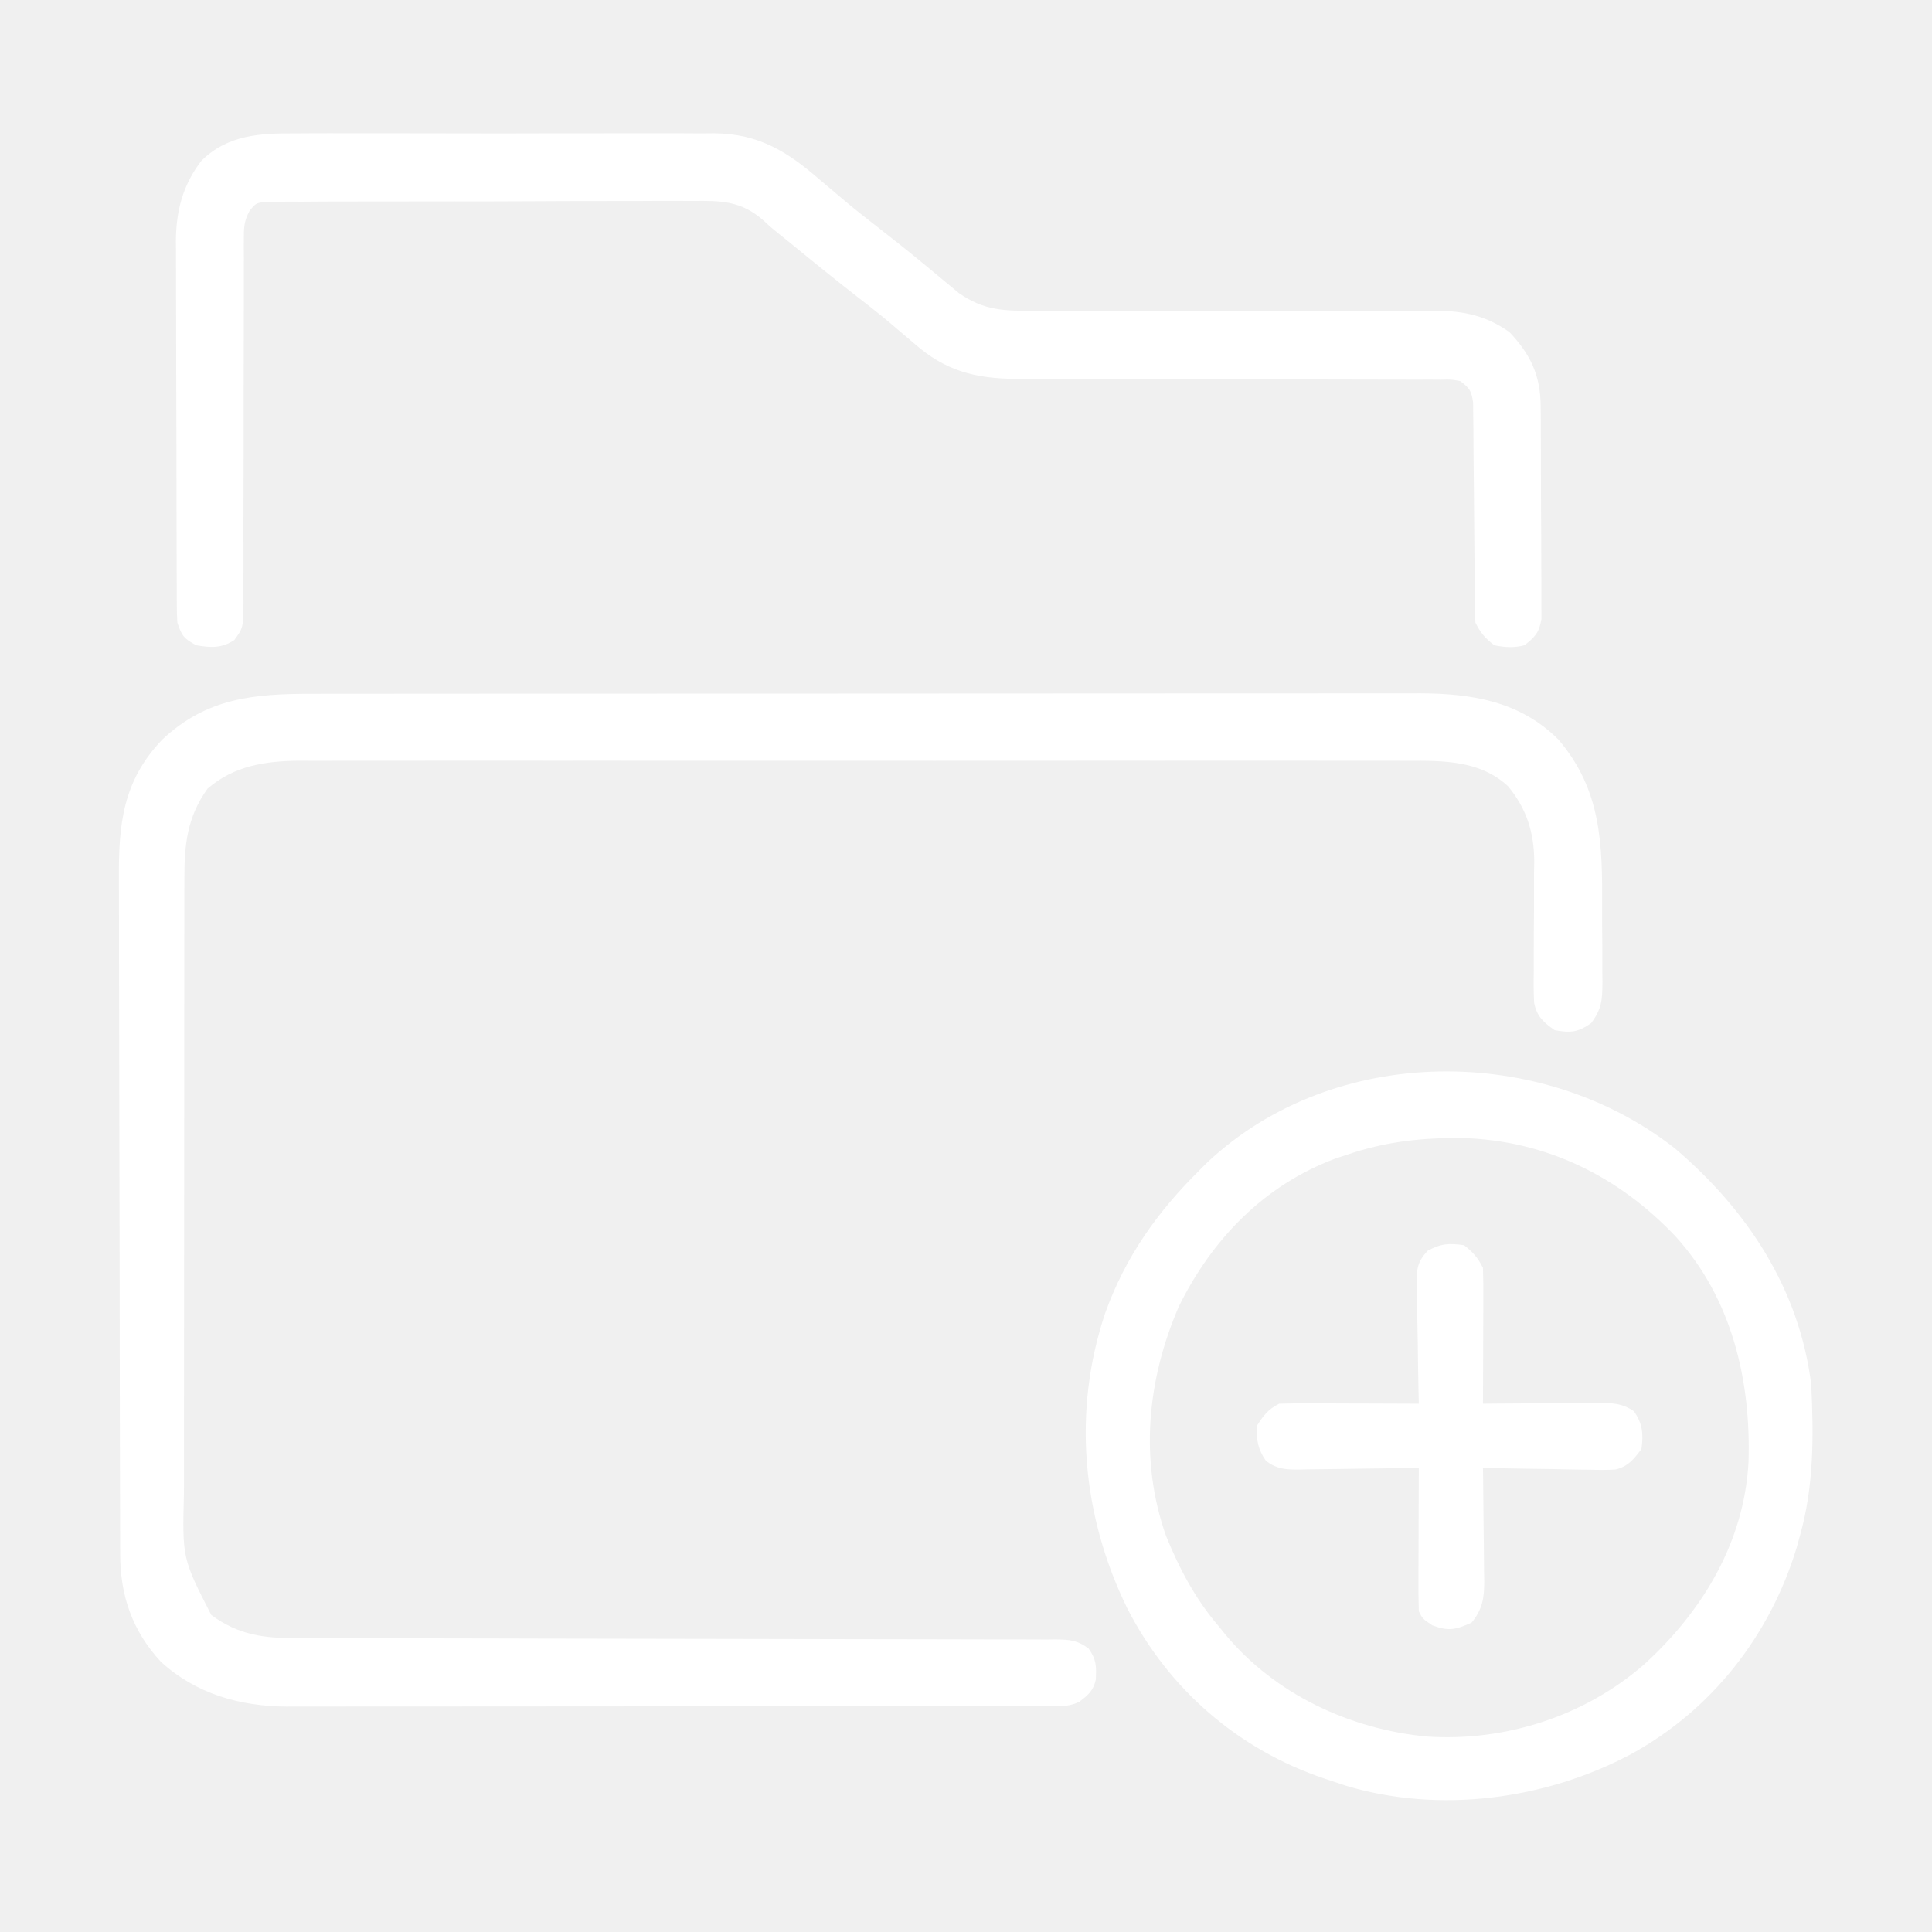
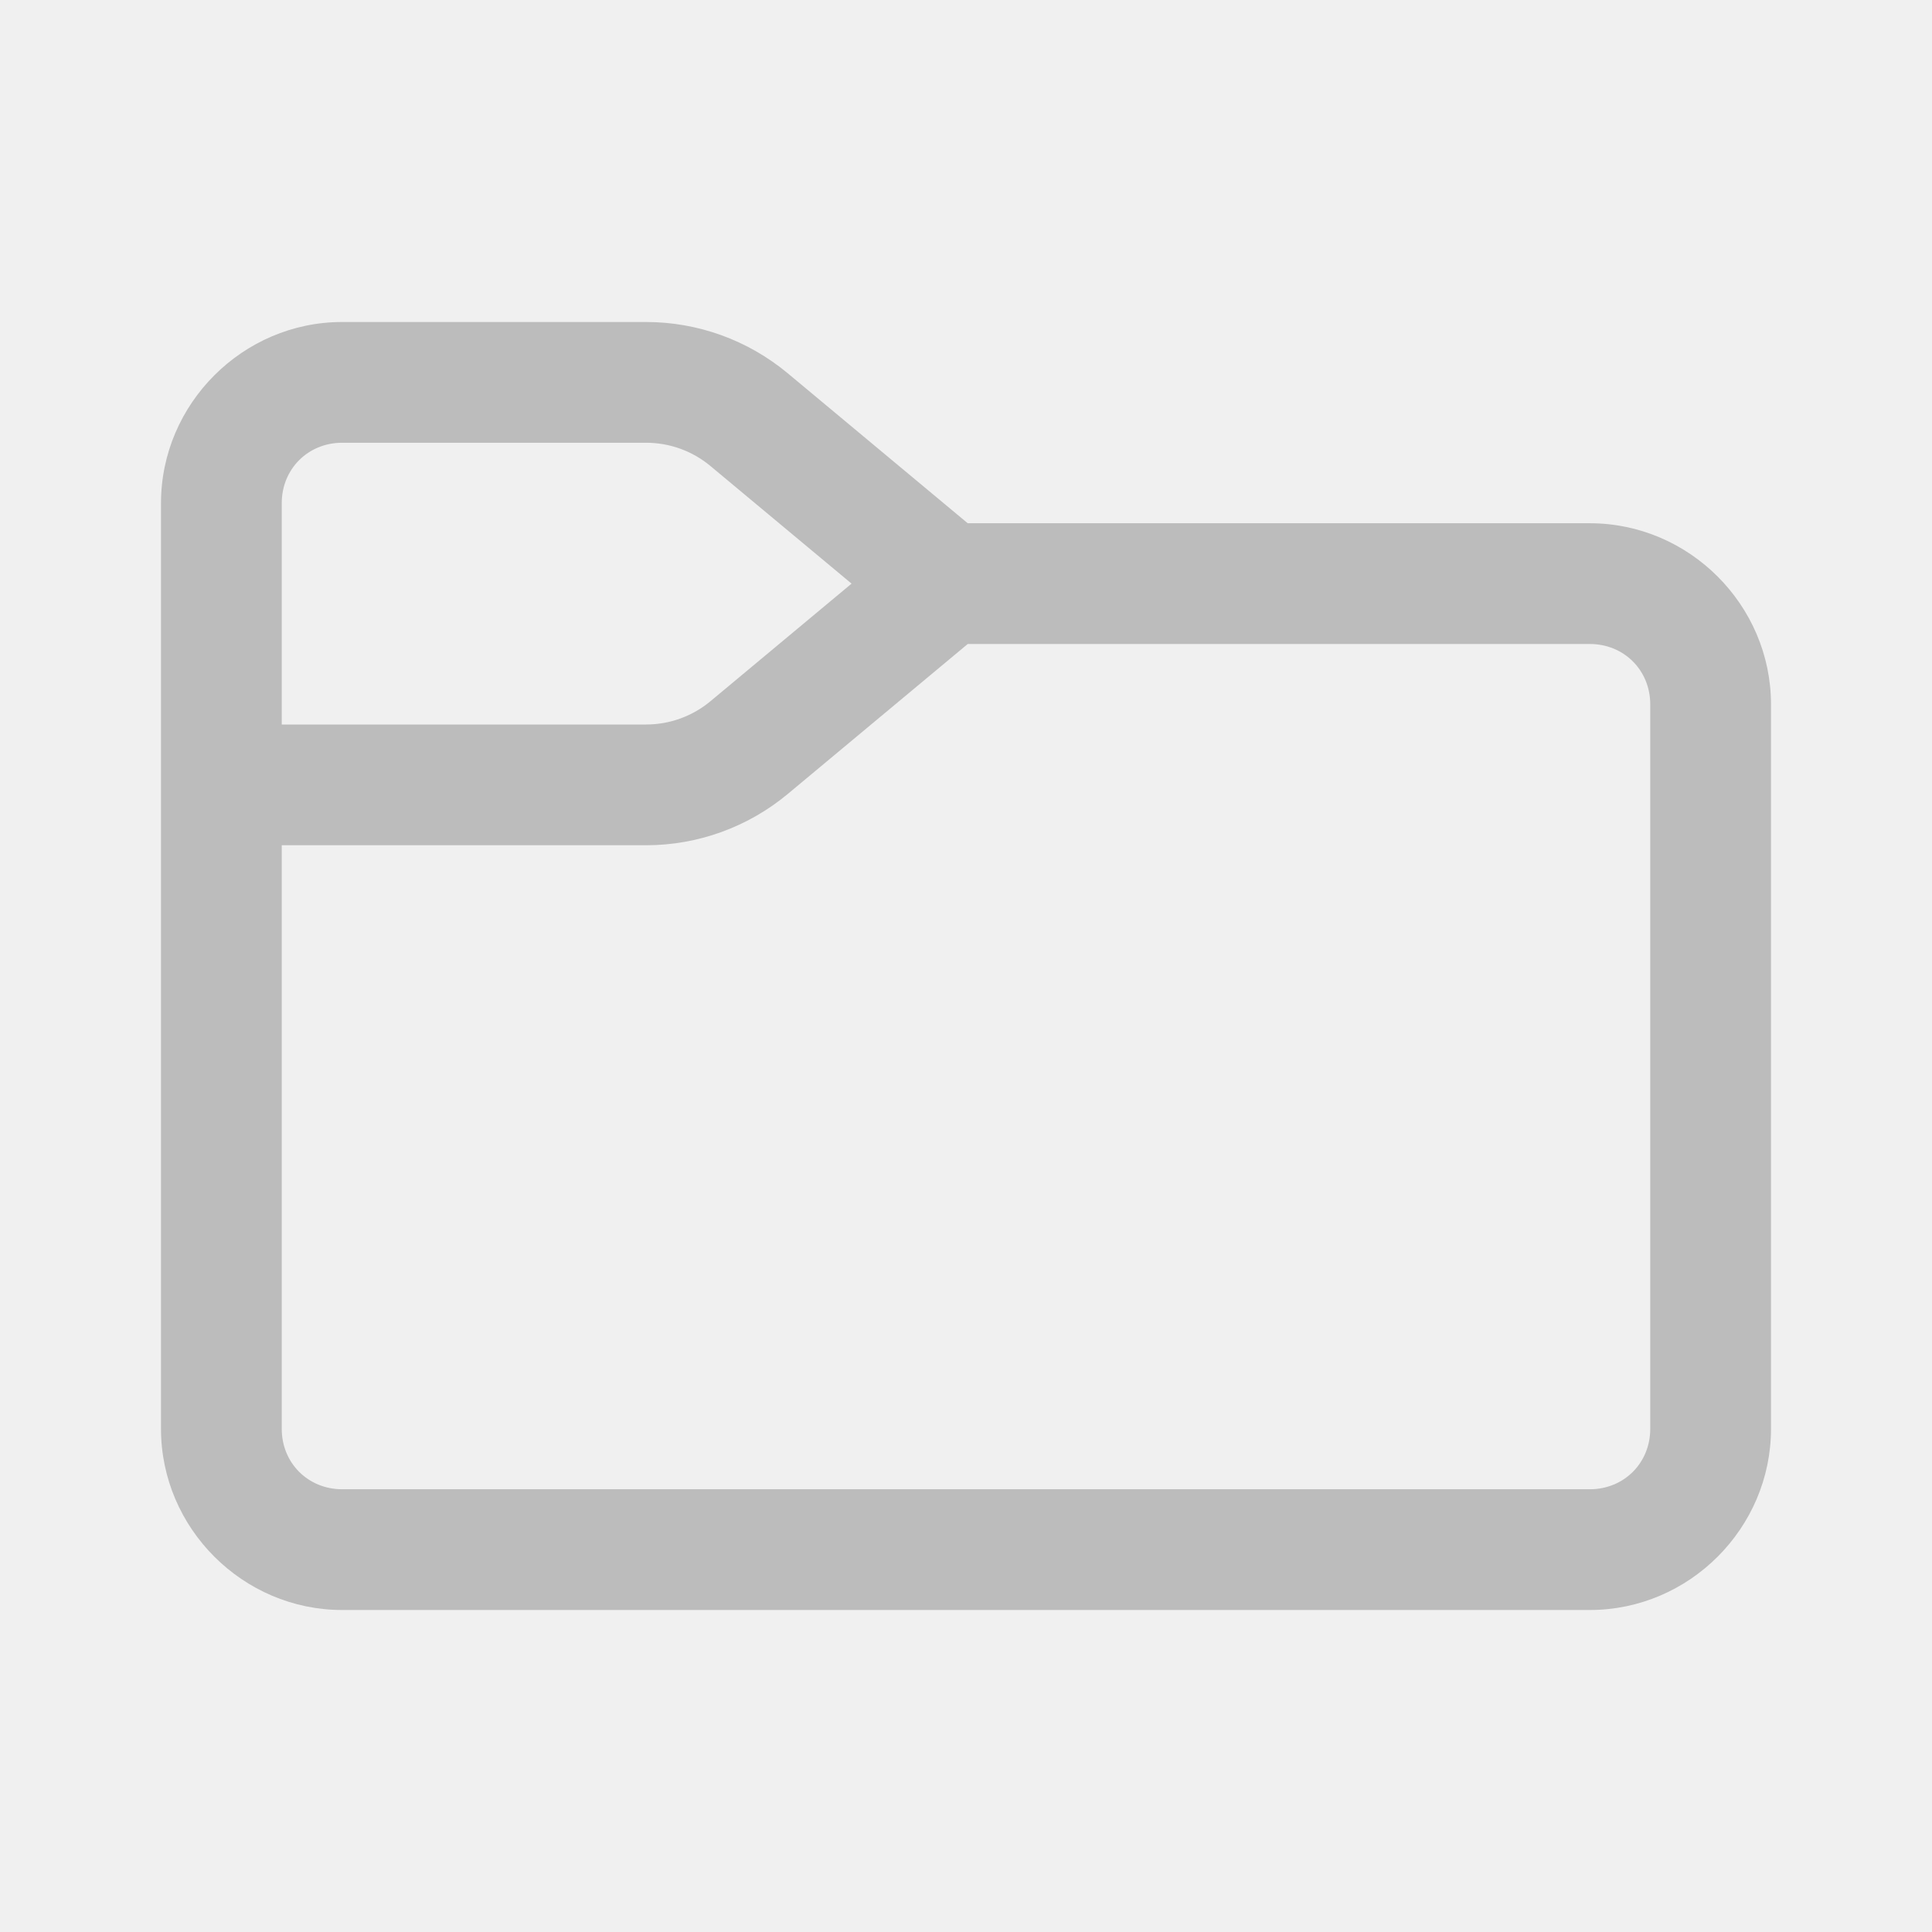
- <svg xmlns="http://www.w3.org/2000/svg" width="512" height="512" viewBox="0 0 512 512" fill="none">
-   <path d="M82.884 183.866C84.174 183.864 85.463 183.862 86.792 183.86C90.355 183.853 93.919 183.854 97.483 183.855C101.332 183.855 105.181 183.849 109.031 183.845C116.567 183.836 124.103 183.834 131.638 183.833C137.766 183.833 143.893 183.831 150.02 183.827C167.404 183.819 184.787 183.814 202.171 183.815C203.107 183.815 204.044 183.815 205.009 183.815C205.946 183.815 206.884 183.815 207.85 183.815C223.045 183.815 238.24 183.806 253.435 183.792C269.048 183.777 284.662 183.77 300.276 183.771C309.037 183.772 317.798 183.769 326.559 183.758C334.019 183.749 341.478 183.747 348.937 183.754C352.74 183.757 356.543 183.757 360.345 183.748C364.475 183.739 368.605 183.745 372.734 183.753C373.926 183.748 375.118 183.743 376.346 183.737C390.147 183.794 402.865 185.866 413 196C424.466 209.432 424.674 223.786 424.576 240.641C424.562 244.021 424.597 247.398 424.634 250.777C424.635 252.935 424.634 255.093 424.629 257.25C424.642 258.255 424.655 259.261 424.669 260.296C424.606 264.989 424.537 267.274 421.679 271.133C418.125 273.61 416.246 273.758 412 273C409.073 270.957 407.265 269.358 406.562 265.761C406.407 262.95 406.413 260.178 406.468 257.363C406.464 255.811 406.464 255.811 406.459 254.228C406.445 249.814 406.49 245.401 406.53 240.988C406.55 237.758 406.541 234.53 406.531 231.301C406.551 230.318 406.57 229.336 406.59 228.323C406.562 220.679 404.592 214.352 399.663 208.38C392.279 201.495 382.459 201.566 372.981 201.619C371.69 201.614 370.398 201.61 369.067 201.605C365.502 201.593 361.937 201.599 358.371 201.608C354.519 201.615 350.666 201.604 346.813 201.596C339.273 201.583 331.734 201.586 324.194 201.594C318.065 201.601 311.936 201.602 305.807 201.599C304.497 201.598 304.497 201.598 303.161 201.597C301.387 201.596 299.613 201.595 297.839 201.594C281.214 201.586 264.589 201.596 247.964 201.612C233.707 201.625 219.451 201.623 205.194 201.609C188.628 201.593 172.061 201.587 155.495 201.596C153.727 201.597 151.96 201.598 150.193 201.599C149.323 201.599 148.454 201.6 147.558 201.6C141.438 201.603 135.318 201.598 129.198 201.591C121.737 201.583 114.277 201.585 106.816 201.601C103.011 201.609 99.207 201.612 95.402 201.602C91.274 201.592 87.146 201.604 83.018 201.619C81.821 201.612 80.624 201.606 79.39 201.599C70.359 201.662 62.044 202.917 55 209C49.615 216.516 48.846 223.737 48.866 232.843C48.864 233.602 48.861 234.361 48.859 235.143C48.853 237.671 48.854 240.198 48.854 242.726C48.851 244.545 48.848 246.364 48.844 248.183C48.835 253.113 48.833 258.043 48.833 262.972C48.832 266.055 48.83 269.137 48.827 272.22C48.818 282.98 48.814 293.741 48.814 304.502C48.815 314.521 48.804 324.541 48.789 334.56C48.776 343.173 48.77 351.785 48.771 360.398C48.771 365.537 48.768 370.677 48.758 375.816C48.748 380.651 48.748 385.485 48.755 390.32C48.756 392.09 48.754 393.86 48.748 395.63C48.312 412.992 48.312 412.992 56 428C63.286 433.329 69.905 434.15 78.774 434.131C79.658 434.134 80.541 434.136 81.451 434.138C84.412 434.144 87.372 434.143 90.332 434.142C92.454 434.145 94.577 434.149 96.699 434.152C101.269 434.16 105.839 434.166 110.408 434.169C117.631 434.175 124.853 434.191 132.075 434.21C134.548 434.216 137.02 434.223 139.492 434.229C140.729 434.232 141.967 434.235 143.243 434.239C160.058 434.281 176.872 434.314 193.687 434.326C205.03 434.334 216.373 434.357 227.716 434.395C233.72 434.415 239.723 434.428 245.727 434.423C251.37 434.418 257.013 434.432 262.656 434.46C264.73 434.467 266.803 434.467 268.877 434.459C271.703 434.451 274.527 434.466 277.352 434.488C278.59 434.475 278.59 434.475 279.853 434.462C283.489 434.514 285.57 434.673 288.507 436.907C290.577 439.81 290.566 441.636 290.398 445.098C289.791 447.998 288.335 449.283 286 451C282.764 452.618 279.219 452.141 275.664 452.134C274.792 452.136 273.919 452.138 273.02 452.141C270.078 452.147 267.137 452.146 264.195 452.145C262.093 452.148 259.99 452.152 257.888 452.156C252.163 452.164 246.437 452.167 240.711 452.167C235.933 452.168 231.155 452.172 226.376 452.176C215.098 452.184 203.819 452.186 192.54 452.185C180.91 452.185 169.281 452.195 157.651 452.211C147.668 452.224 137.684 452.23 127.701 452.229C121.739 452.229 115.776 452.232 109.813 452.242C104.199 452.252 98.585 452.252 92.971 452.245C90.914 452.244 88.857 452.246 86.801 452.252C83.984 452.26 81.168 452.255 78.351 452.247C77.545 452.253 76.739 452.258 75.908 452.263C63.56 452.189 51.9 448.871 42.625 440.375C35.029 432.161 31.85 422.779 31.852 411.848C31.849 411.02 31.845 410.191 31.841 409.337C31.83 406.556 31.826 403.775 31.823 400.994C31.816 399.001 31.81 397.009 31.803 395.016C31.782 388.468 31.771 381.92 31.761 375.371C31.757 373.115 31.753 370.86 31.749 368.604C31.73 358.004 31.716 347.403 31.707 336.803C31.698 324.576 31.671 312.349 31.631 300.123C31.601 290.667 31.586 281.211 31.583 271.755C31.58 266.11 31.571 260.466 31.546 254.821C31.523 249.506 31.519 244.192 31.529 238.877C31.529 236.932 31.523 234.987 31.509 233.042C31.413 218.536 32.488 206.989 43 196C54.829 184.897 67.343 183.846 82.884 183.866Z" fill="white" />
-   <path d="M443.992 304.433C463.02 320.669 476.874 341.575 480 367C480.654 380.544 480.712 393.878 477 407C476.721 408.016 476.443 409.031 476.156 410.078C469.026 433.558 453.551 453.279 432 465C409.396 476.934 381.463 480.655 356.742 473.254C354.889 472.633 354.889 472.633 353 472C352.045 471.686 352.045 471.686 351.071 471.366C328.198 463.675 309.766 447.752 298.75 426.25C286.735 401.738 284.169 373.916 292.898 347.955C298.292 332.977 306.737 321.123 318 310C318.688 309.313 319.376 308.626 320.086 307.918C353.662 276.538 408.607 276.55 443.992 304.433ZM357 306C355.948 306.35 354.896 306.701 353.812 307.062C334.967 314.129 321.215 328.389 312.429 346.179C304.019 365.568 301.922 386.889 309 407C312.496 415.649 316.881 423.921 323 431C323.581 431.723 324.162 432.446 324.761 433.191C337.988 449.047 357.749 458.248 378.111 460.202C398.889 461.588 419.959 454.824 435.704 441.093C451.151 427.044 462.212 408.743 463.375 387.508C464.059 365.843 458.99 344.118 444.047 327.668C428.985 311.75 409.777 302.243 387.7 301.598C376.849 301.47 367.296 302.506 357 306Z" fill="white" />
-   <path d="M78.277 35.353C80.216 35.34 80.216 35.34 82.193 35.326C85.71 35.304 89.226 35.312 92.743 35.328C96.44 35.341 100.138 35.329 103.835 35.321C110.042 35.312 116.249 35.324 122.456 35.348C129.61 35.375 136.763 35.366 143.917 35.339C150.083 35.316 156.249 35.313 162.415 35.326C166.087 35.334 169.759 35.335 173.432 35.318C177.529 35.301 181.625 35.325 185.722 35.353C186.924 35.343 188.125 35.333 189.363 35.322C201.099 35.469 208.586 40.115 217.25 47.625C218.732 48.877 220.215 50.129 221.699 51.379C222.788 52.301 222.788 52.301 223.9 53.242C226.9 55.753 229.972 58.165 233.062 60.562C236.821 63.481 240.544 66.434 244.214 69.465C244.928 70.052 245.641 70.64 246.376 71.246C247.754 72.383 249.127 73.526 250.496 74.674C251.126 75.194 251.756 75.714 252.406 76.25C252.956 76.709 253.505 77.168 254.072 77.64C260.778 82.37 266.29 82.417 274.272 82.353C276.122 82.356 276.122 82.356 278.009 82.359C280.684 82.362 283.359 82.36 286.033 82.349C290.271 82.333 294.508 82.341 298.746 82.354C310.034 82.384 321.322 82.383 332.61 82.364C340.029 82.352 347.447 82.354 354.867 82.382C359.071 82.397 363.274 82.39 367.478 82.366C370.722 82.353 373.966 82.373 377.21 82.388C378.361 82.375 379.513 82.361 380.699 82.348C388.094 82.422 393.873 83.691 400 88C405.561 93.865 408.236 99.41 408.29 107.563C408.303 108.871 408.316 110.179 408.329 111.526C408.332 112.946 408.334 114.365 408.336 115.785C408.342 117.248 408.349 118.711 408.356 120.174C408.368 123.235 408.371 126.295 408.37 129.356C408.37 133.275 408.397 137.195 408.432 141.114C408.454 144.133 408.458 147.152 408.457 150.171C408.459 151.616 408.468 153.062 408.484 154.507C408.503 156.527 408.495 158.547 408.485 160.566C408.488 161.715 408.491 162.863 408.494 164.047C407.894 167.63 406.829 168.796 404 171C401.26 171.728 398.767 171.58 396 171C393.568 169.13 392.359 167.718 391 165C390.895 163.076 390.854 161.148 390.842 159.221C390.826 157.404 390.826 157.404 390.811 155.55C390.803 154.235 390.796 152.921 390.789 151.566C390.776 150.209 390.762 148.851 390.747 147.493C390.686 141.722 390.632 135.95 390.598 130.178C390.577 126.649 390.542 123.119 390.497 119.59C390.476 117.589 390.471 115.589 390.466 113.589C390.441 111.767 390.441 111.767 390.416 109.908C390.408 108.837 390.4 107.766 390.392 106.663C389.933 103.549 389.469 102.867 387 101C384.608 100.549 384.608 100.549 381.885 100.621C380.297 100.609 380.297 100.609 378.678 100.596C376.936 100.606 376.936 100.606 375.16 100.615C373.936 100.61 372.713 100.604 371.453 100.599C368.791 100.589 366.13 100.585 363.468 100.589C359.252 100.596 355.036 100.58 350.82 100.561C341.859 100.523 332.898 100.51 323.937 100.5C314.287 100.489 304.636 100.473 294.986 100.429C290.803 100.411 286.62 100.407 282.437 100.414C279.207 100.416 275.976 100.399 272.745 100.385C271.025 100.394 271.025 100.394 269.27 100.403C258.349 100.32 250.469 98.262 242.25 91C240.86 89.822 239.469 88.644 238.078 87.469C237.393 86.882 236.707 86.296 236.002 85.691C233.065 83.21 230.038 80.853 227 78.5C221.158 73.945 215.403 69.291 209.679 64.59C208.458 63.59 207.229 62.6 205.992 61.621C204 60 204 60 202.323 58.416C196.384 53.187 191.065 53.154 183.389 53.255C182.144 53.248 180.899 53.241 179.617 53.233C176.224 53.22 172.833 53.233 169.44 53.26C165.884 53.282 162.327 53.274 158.77 53.27C152.804 53.269 146.839 53.291 140.873 53.327C133.976 53.37 127.079 53.377 120.182 53.364C113.538 53.353 106.895 53.364 100.252 53.387C97.427 53.396 94.602 53.398 91.777 53.394C87.839 53.389 83.901 53.418 79.963 53.45C78.79 53.446 77.616 53.441 76.407 53.435C75.338 53.45 74.268 53.464 73.166 53.478C72.235 53.483 71.304 53.487 70.345 53.491C67.878 53.81 67.878 53.81 66.2 55.745C64.856 58.27 64.626 59.749 64.628 62.592C64.621 63.509 64.614 64.426 64.607 65.37C64.615 66.369 64.623 67.368 64.631 68.396C64.627 69.454 64.623 70.511 64.619 71.6C64.613 73.896 64.613 76.191 64.62 78.487C64.629 82.118 64.618 85.748 64.603 89.379C64.563 99.702 64.562 110.025 64.564 120.348C64.564 126.661 64.545 132.975 64.514 139.288C64.504 142.869 64.516 146.45 64.528 150.03C64.519 152.221 64.509 154.412 64.498 156.603C64.508 157.602 64.517 158.6 64.527 159.629C64.457 166.371 64.457 166.371 62.093 169.619C58.738 171.832 55.875 171.668 52 171C48.764 169.257 48.176 168.528 47 165C46.905 163.52 46.865 162.037 46.859 160.555C46.853 159.645 46.848 158.735 46.842 157.798C46.841 156.802 46.84 155.806 46.839 154.78C46.834 153.73 46.828 152.679 46.823 151.596C46.809 148.112 46.802 144.628 46.797 141.144C46.791 138.724 46.785 136.304 46.779 133.883C46.769 128.803 46.763 123.723 46.759 118.643C46.754 112.141 46.73 105.639 46.701 99.137C46.683 94.135 46.678 89.132 46.676 84.13C46.673 81.733 46.665 79.337 46.652 76.94C46.635 73.582 46.637 70.225 46.643 66.866C46.634 65.88 46.625 64.895 46.615 63.879C46.663 55.899 48.428 49.028 53.388 42.592C60.352 35.712 69.017 35.275 78.277 35.353Z" fill="white" />
-   <path d="M388 330C390.365 331.867 391.66 333.321 393 336C393.087 338.699 393.116 341.372 393.098 344.07C393.096 344.867 393.095 345.663 393.093 346.483C393.088 349.031 393.075 351.578 393.062 354.125C393.057 355.85 393.053 357.576 393.049 359.301C393.038 363.534 393.021 367.767 393 372C394.07 371.99 395.139 371.979 396.241 371.968C400.214 371.932 404.188 371.909 408.161 371.89C409.88 371.88 411.599 371.867 413.317 371.849C415.79 371.825 418.262 371.814 420.734 371.805C421.501 371.794 422.268 371.784 423.058 371.773C426.841 371.773 429.84 371.779 433 374C435.3 377.22 435.553 380.126 435 384C433.026 386.638 431.441 388.667 428.118 389.435C425.869 389.578 423.671 389.563 421.418 389.488C420.604 389.481 419.79 389.474 418.951 389.467C416.362 389.439 413.776 389.376 411.188 389.313C409.428 389.287 407.668 389.265 405.908 389.244C401.605 389.189 397.303 389.103 393 389C393.016 390.064 393.031 391.129 393.048 392.225C393.102 396.186 393.136 400.146 393.165 404.106C393.18 405.818 393.2 407.53 393.226 409.242C393.263 411.707 393.28 414.172 393.293 416.637C393.308 417.398 393.324 418.16 393.34 418.945C393.341 423.475 392.895 426.45 390 430C385.838 431.885 383.949 432.351 379.625 430.75C377 429 377 429 376 427C375.913 424.156 375.884 421.336 375.902 418.492C375.904 417.652 375.905 416.811 375.907 415.945C375.912 413.255 375.925 410.565 375.938 407.875C375.943 406.053 375.947 404.232 375.951 402.41C375.962 397.94 375.979 393.47 376 389C374.87 389.021 373.74 389.042 372.575 389.064C368.378 389.136 364.182 389.182 359.984 389.22C358.169 389.24 356.353 389.267 354.537 389.302C351.926 389.35 349.315 389.373 346.703 389.391C345.893 389.411 345.082 389.432 344.247 389.453C340.645 389.455 338.472 389.344 335.519 387.19C333.352 384.065 333 381.786 333 378C334.766 375.198 336.03 373.485 339 372C341.772 371.913 344.518 371.885 347.289 371.902C348.517 371.905 348.517 371.905 349.769 371.907C352.388 371.912 355.006 371.925 357.625 371.938C359.398 371.943 361.172 371.947 362.945 371.951C367.297 371.962 371.648 371.98 376 372C375.974 370.87 375.948 369.74 375.921 368.575C375.83 364.379 375.773 360.182 375.725 355.984C375.7 354.169 375.666 352.353 375.623 350.537C375.562 347.926 375.534 345.315 375.512 342.703C375.486 341.893 375.46 341.082 375.434 340.247C375.432 336.305 375.595 334.441 378.308 331.487C381.837 329.537 384.025 329.422 388 330Z" fill="white" />
+ <svg xmlns="http://www.w3.org/2000/svg" viewBox="0,0,256,256" width="48px" height="48px" fill-rule="nonzero">
+   <g fill="#bcbcbc" fill-rule="nonzero" stroke="none" stroke-width="1" stroke-linecap="butt" stroke-linejoin="miter" stroke-miterlimit="10" stroke-dasharray="" stroke-dashoffset="0" font-family="none" font-weight="none" font-size="none" text-anchor="none" style="mix-blend-mode: normal">
+     <g transform="scale(5.33333,5.33333)">
+       <path d="M8.5,8c-2.467,0 -4.5,2.033 -4.5,4.5v23c0,2.467 2.033,4.5 4.5,4.5h31c2.467,0 4.5,-2.033 4.5,-4.5v-18c0,-2.467 -2.033,-4.5 -4.5,-4.5h-15.457l-4.471,-3.725c-0.988,-0.823 -2.233,-1.275 -3.52,-1.275zM8.5,11h7.553c0.586,0 1.15,0.205 1.6,0.58l3.504,2.92l-3.504,2.92c-0.45,0.375 -1.014,0.58 -1.6,0.58h-9.053v-5.5c0,-0.847 0.653,-1.5 1.5,-1.5zM24.043,16h15.457c0.847,0 1.5,0.653 1.5,1.5v18c0,0.847 -0.653,1.5 -1.5,1.5h-31c-0.847,0 -1.5,-0.653 -1.5,-1.5v-14.5h9.053c1.286,0 2.531,-0.452 3.52,-1.275z" />
+     </g>
+   </g>
</svg>
